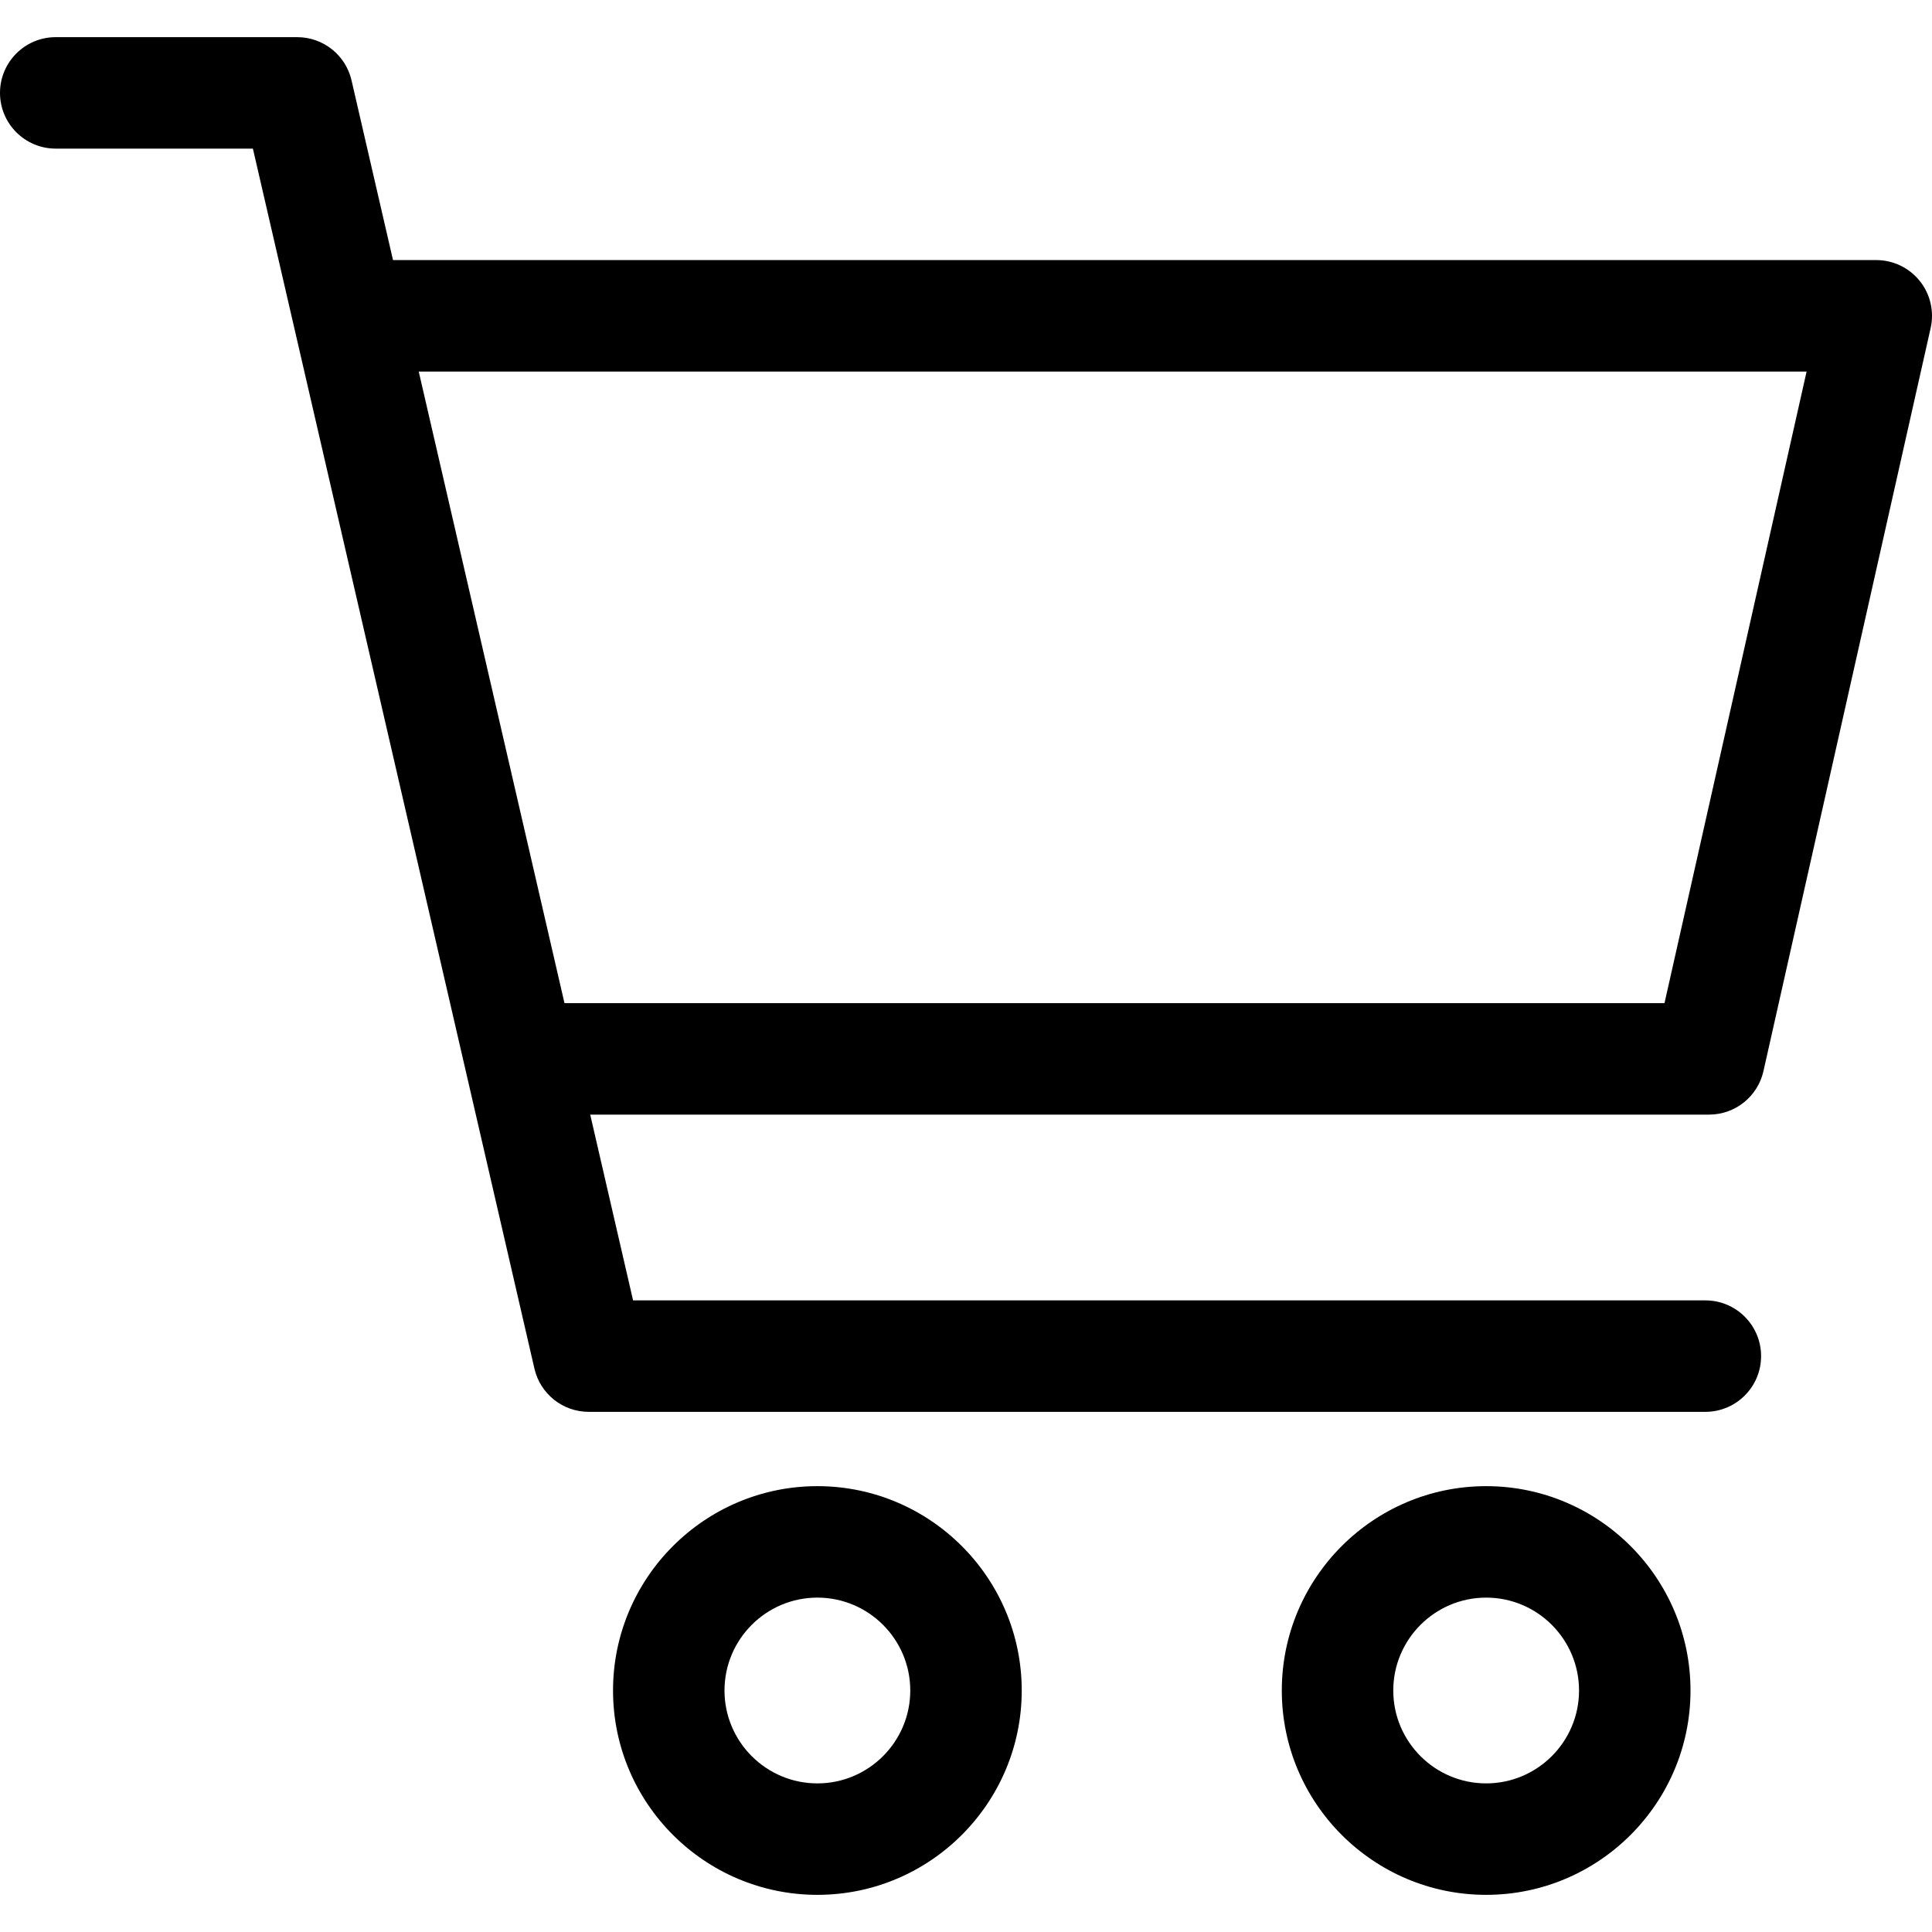
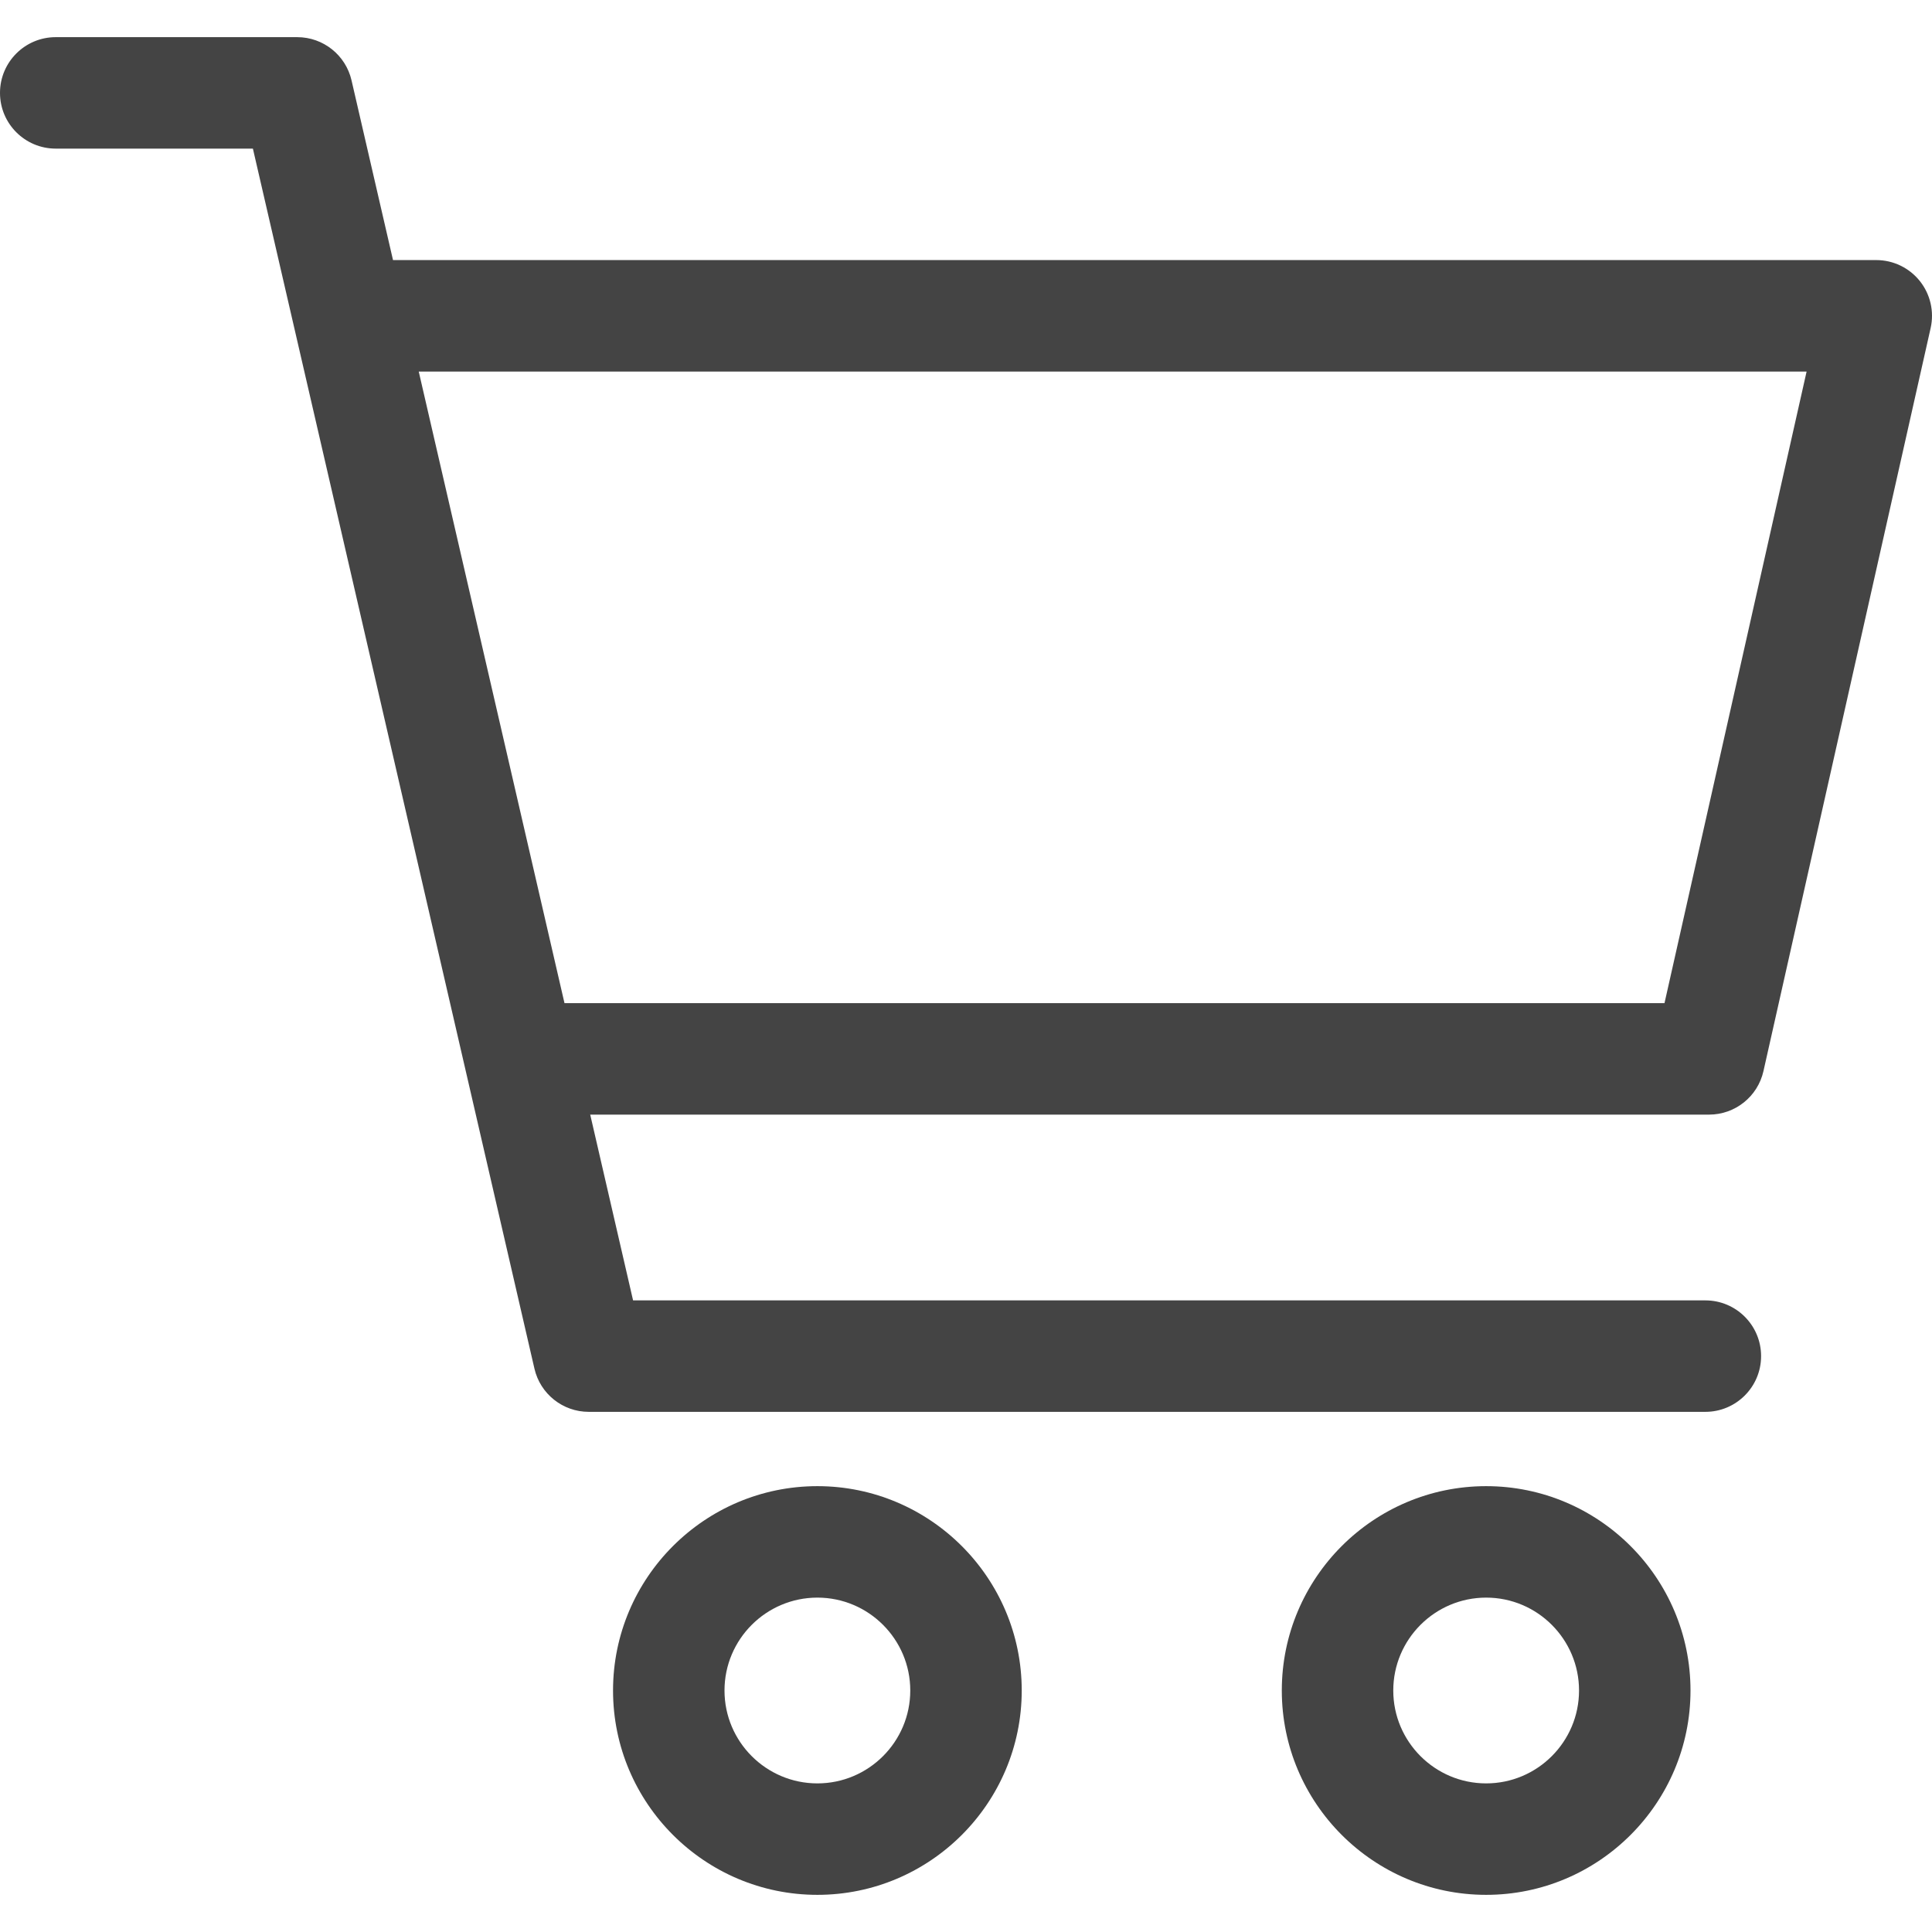
- <svg xmlns="http://www.w3.org/2000/svg" version="1.1" id="Capa_1" x="0px" y="0px" viewBox="0 0 512 512" style="enable-background:new 0 0 512 512;" xml:space="preserve">
+ <svg xmlns="http://www.w3.org/2000/svg" version="1.1" id="Capa_1" x="0px" y="0px" viewBox="0 0 512 512" style="enable-background:new 0 0 512 512; fill:#444" xml:space="preserve">
  <g>
    <g>
      <path d="M508.764,74.466c-2.803-3.503-7.046-5.542-11.533-5.542H104.152L93.16,21.294c-1.547-6.701-7.514-11.448-14.391-11.448    h-64C6.613,9.846,0,16.459,0,24.616s6.613,14.769,14.769,14.769H67.02l74.612,323.321c1.546,6.701,7.514,11.448,14.391,11.448    h295.915c8.157,0,14.769-6.613,14.769-14.769c0-8.157-6.613-14.769-14.769-14.769H167.773l-11.36-49.231h296.511    c6.908,0,12.893-4.788,14.409-11.527L511.64,86.935C512.625,82.557,511.567,77.97,508.764,74.466z M441.108,265.846H149.596    L110.969,98.462h367.8L441.108,265.846z" />
    </g>
  </g>
  <g>
    <g>
      <path d="M216.615,393.846c-29.86,0-54.154,24.293-54.154,54.154s24.293,54.154,54.154,54.154c29.86,0,54.154-24.293,54.154-54.154    S246.476,393.846,216.615,393.846z M216.615,472.616C203.042,472.616,192,461.573,192,448s11.042-24.615,24.615-24.615    c13.573,0,24.615,11.042,24.615,24.615S230.188,472.616,216.615,472.616z" />
    </g>
  </g>
  <g>
    <g>
      <path d="M393.846,393.846c-29.86,0-54.154,24.293-54.154,54.154s24.293,54.154,54.154,54.154c29.86,0,54.154-24.293,54.154-54.154    S423.707,393.846,393.846,393.846z M393.846,472.616c-13.573,0-24.615-11.042-24.615-24.615s11.042-24.615,24.615-24.615    c13.573,0,24.615,11.042,24.615,24.615S407.419,472.616,393.846,472.616z" />
    </g>
  </g>
  <g>
</g>
  <g>
</g>
  <g>
</g>
  <g>
</g>
  <g>
</g>
  <g>
</g>
  <g>
</g>
  <g>
</g>
  <g>
</g>
  <g>
</g>
  <g>
</g>
  <g>
</g>
  <g>
</g>
  <g>
</g>
  <g>
</g>
</svg>
